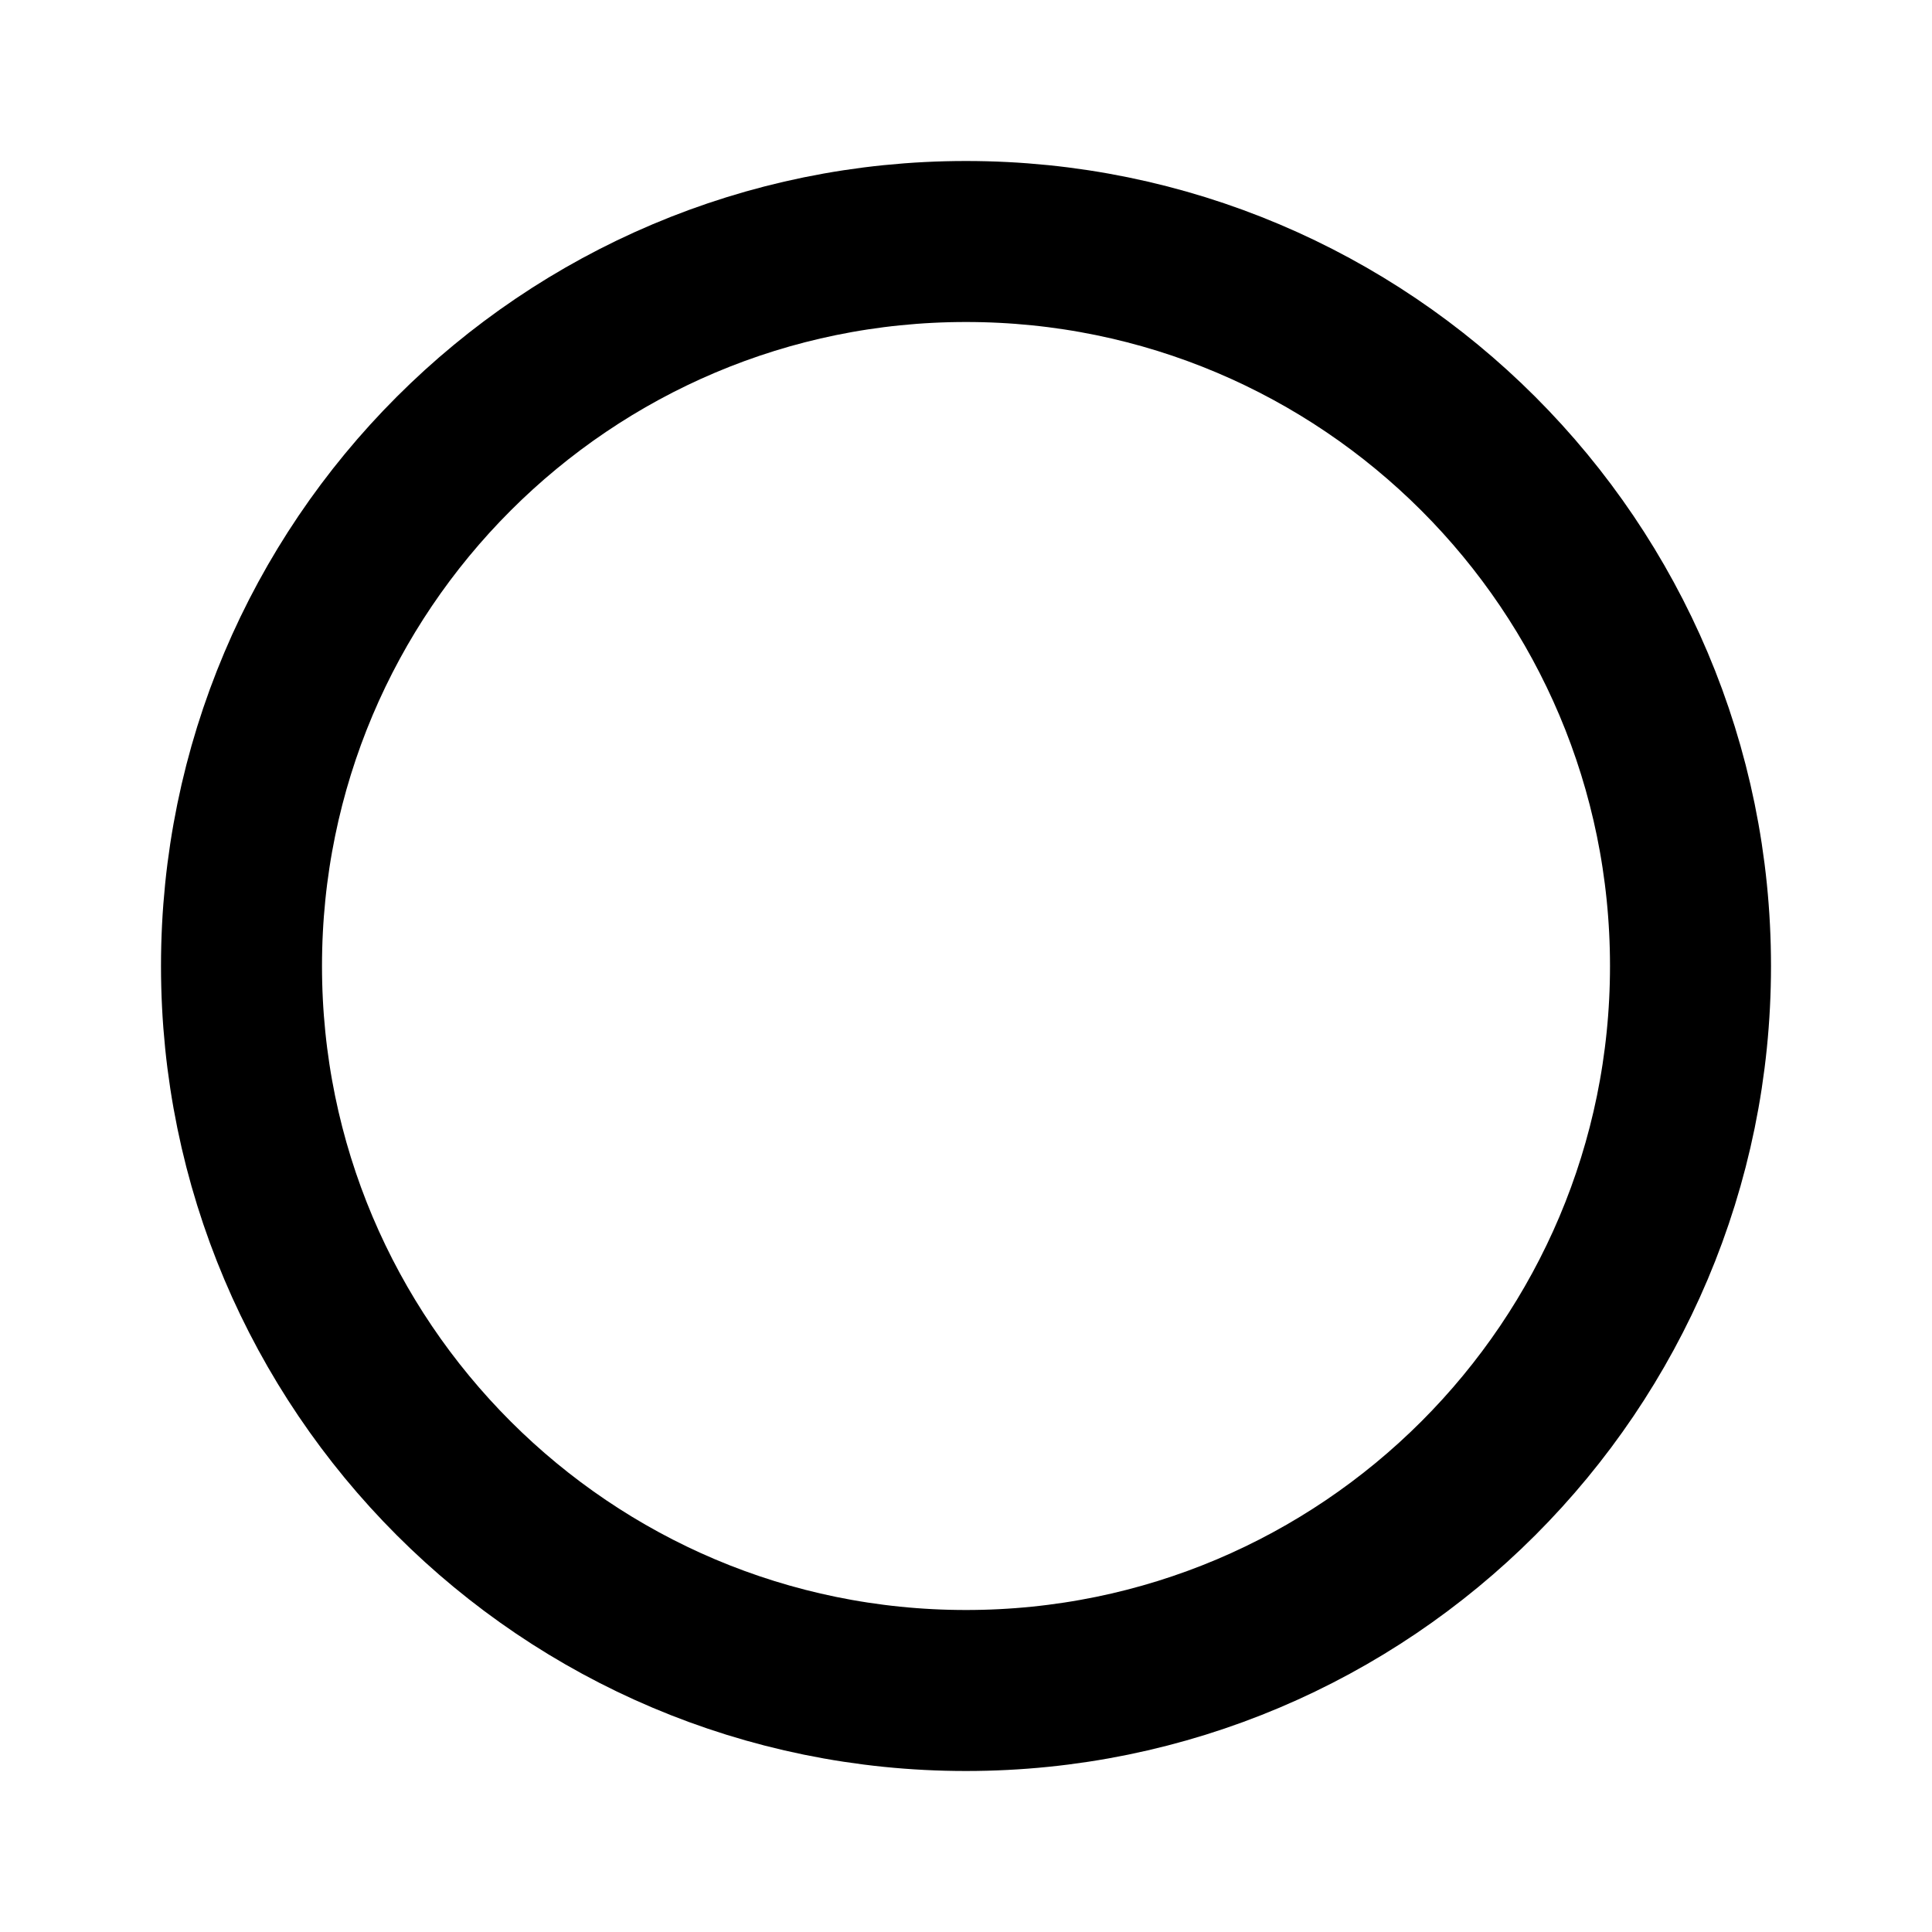
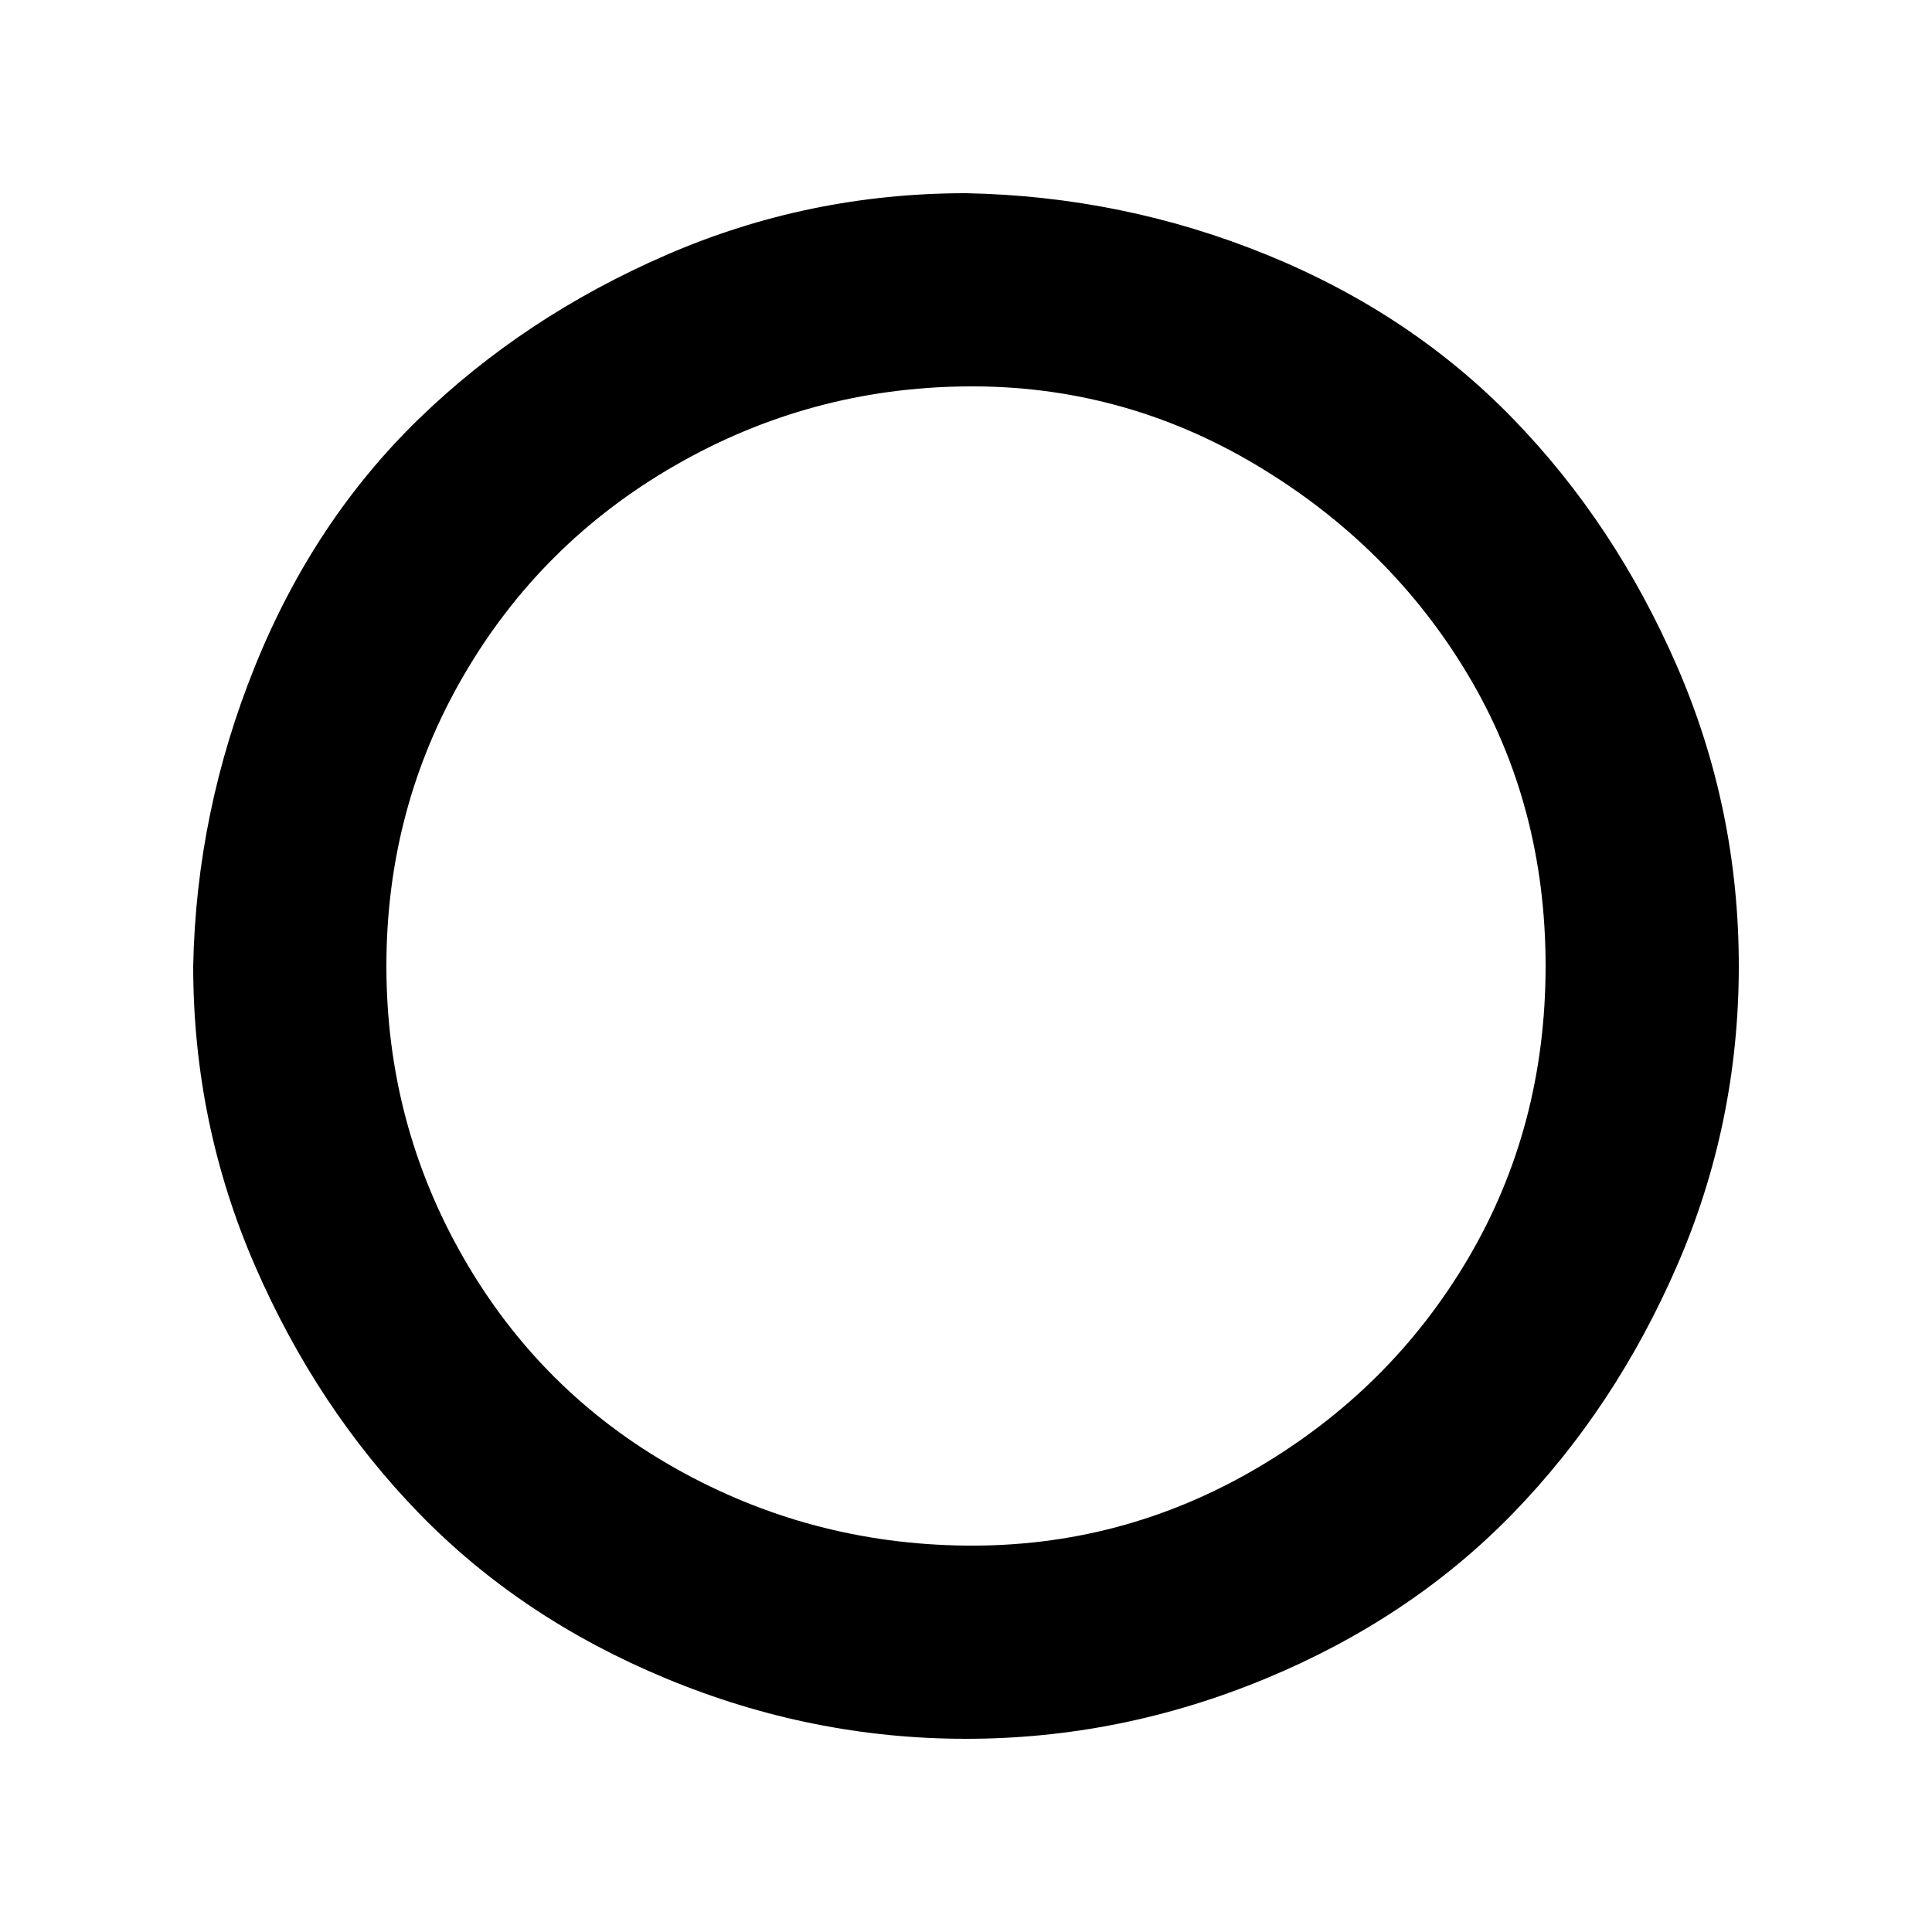
- <svg xmlns="http://www.w3.org/2000/svg" width="800px" height="800px" viewBox="0 0 24 24" fill="none">
-   <path d="M21 12C21 16.971 16.971 21 12 21C7.029 21 3 16.971 3 12C3 7.029 7.029 3 12 3C16.971 3 21 7.029 21 12Z" stroke="#000000" stroke-width="2" stroke-linecap="round" stroke-linejoin="round" />
+ <svg xmlns="http://www.w3.org/2000/svg" fill="#000000" width="800px" height="800px" viewBox="-4 -4 40 40" version="1.1">
+   <path d="M0 16q0 3.264 1.28 6.208t3.392 5.12 5.12 3.424 6.208 1.248 6.208-1.248 5.12-3.424 3.392-5.12 1.28-6.208-1.28-6.208-3.392-5.12-5.088-3.392-6.24-1.28q-3.264 0-6.208 1.28t-5.12 3.392-3.392 5.12-1.28 6.208zM4 16q0-3.264 1.6-6.016t4.384-4.352 6.016-1.632 6.016 1.632 4.384 4.352 1.6 6.016-1.6 6.048-4.384 4.352-6.016 1.6-6.016-1.6-4.384-4.352-1.6-6.048z" />
</svg>
